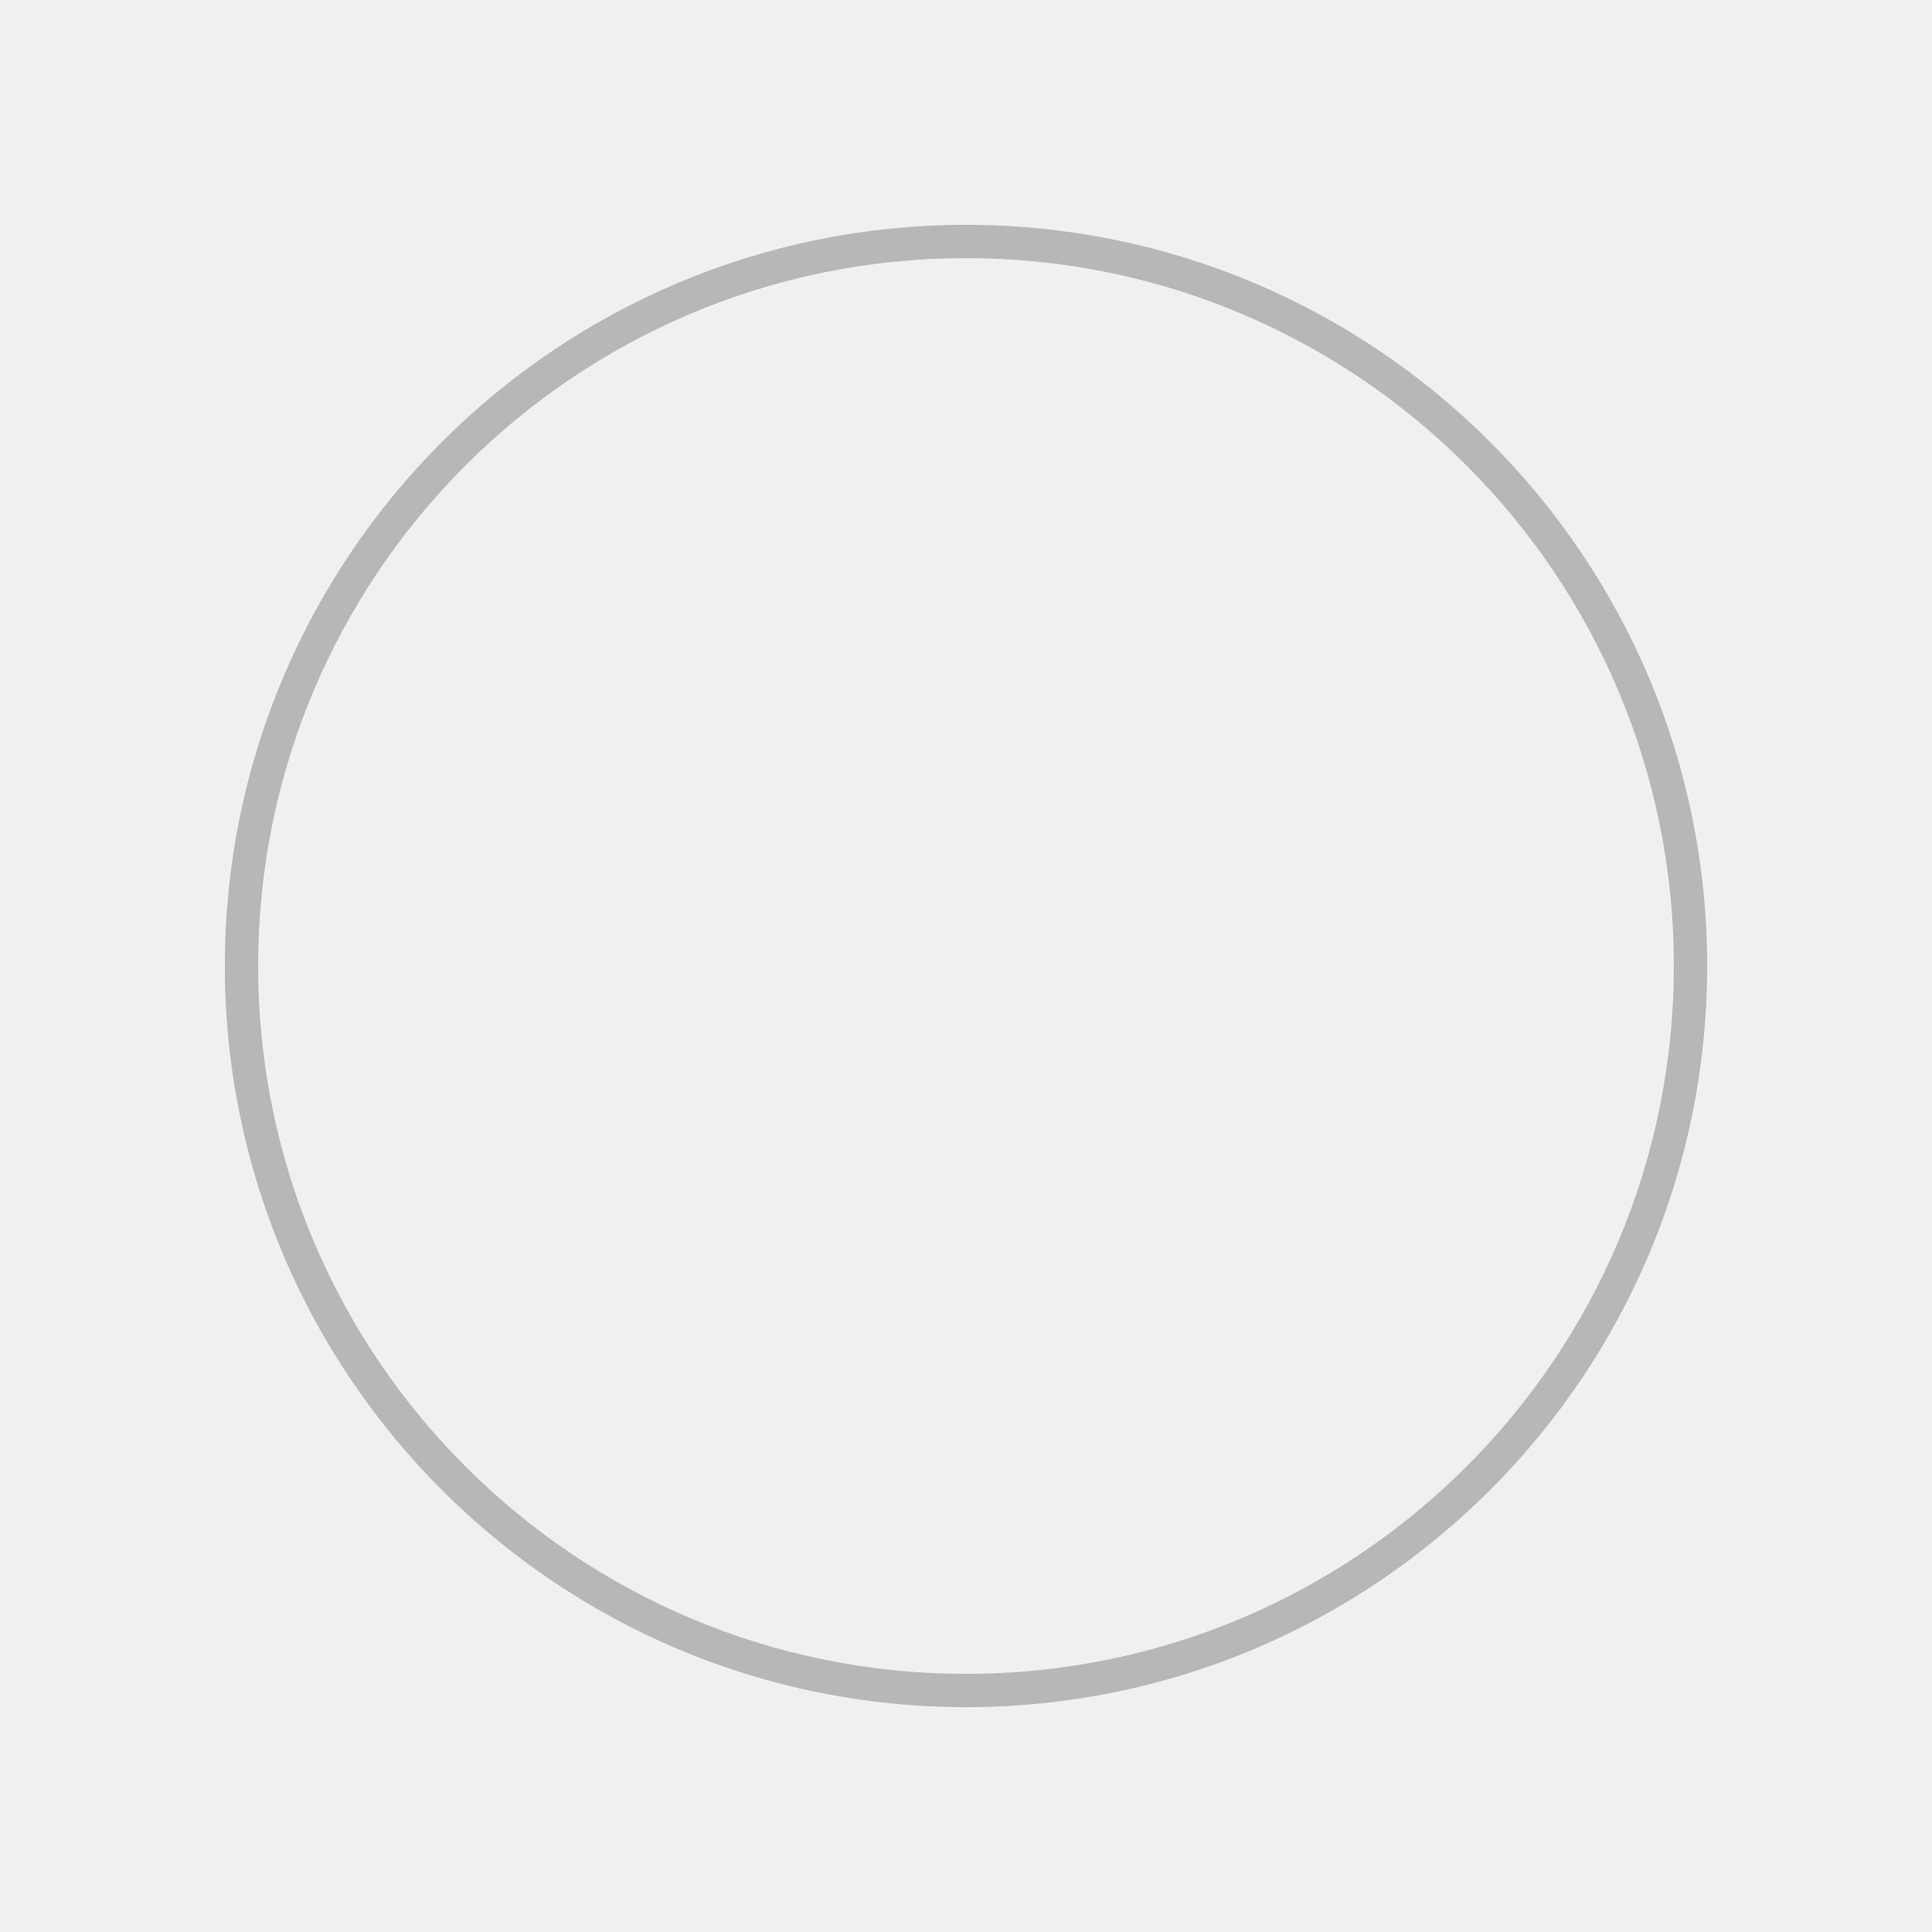
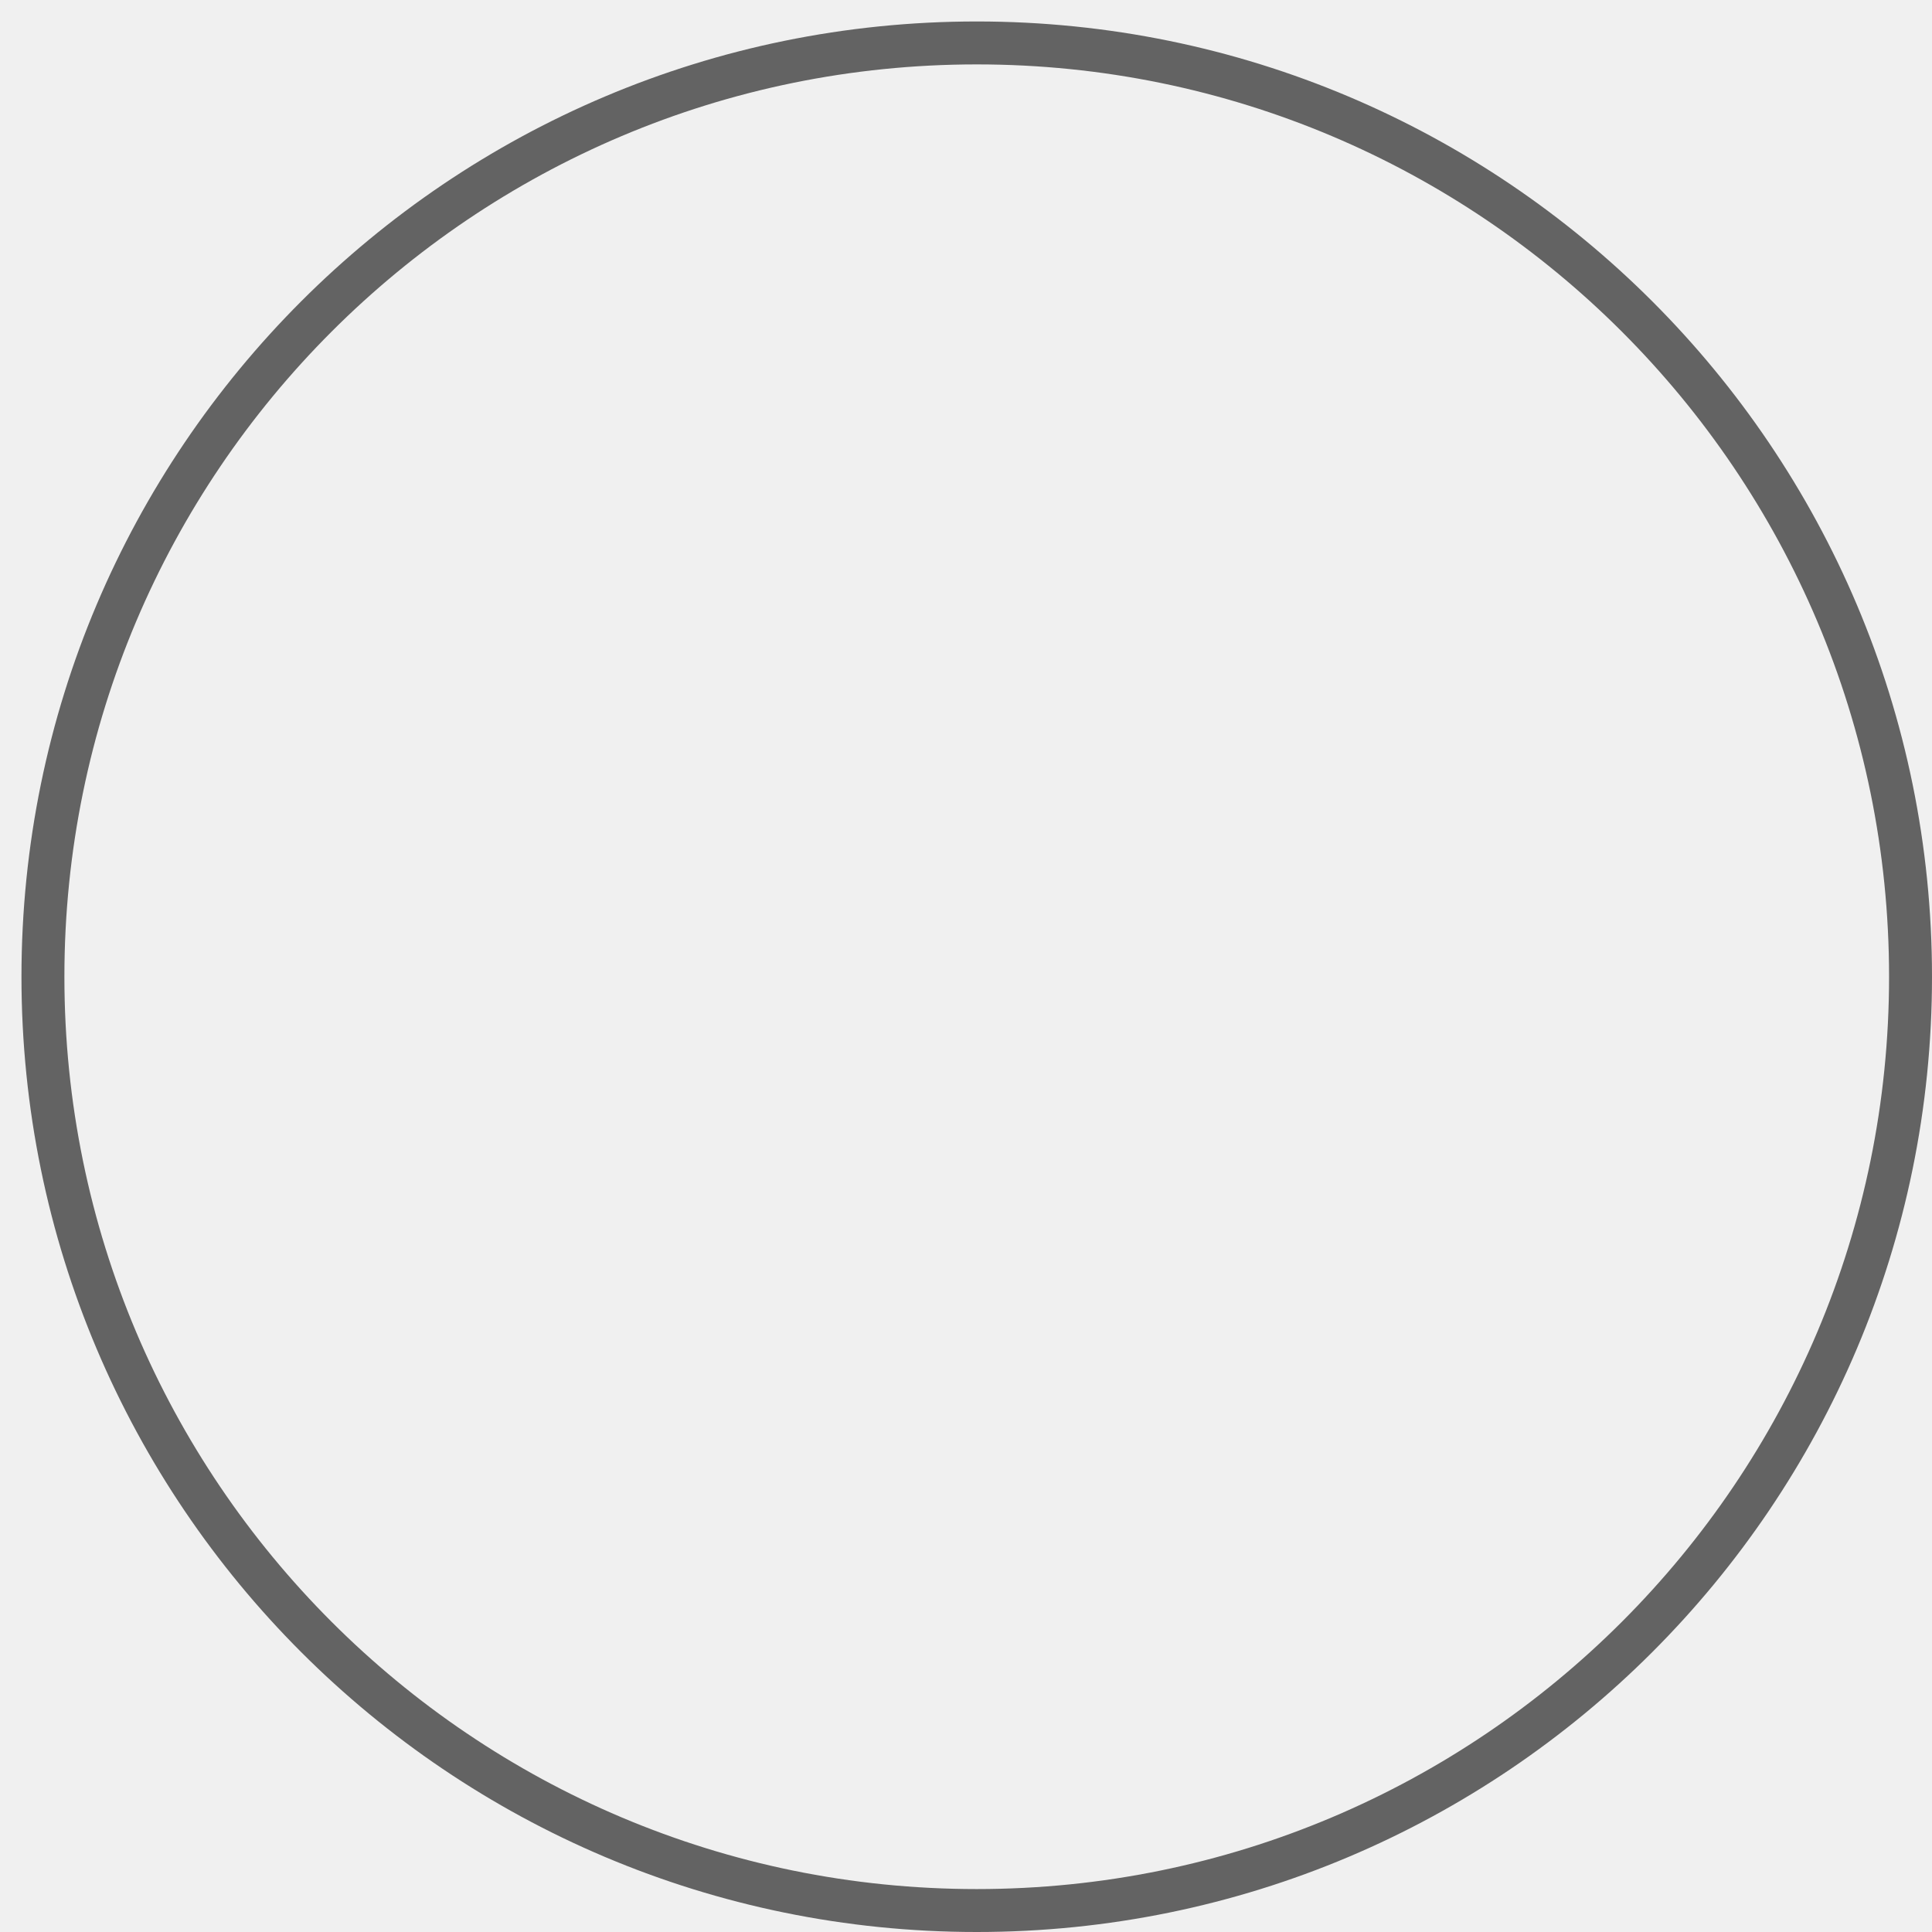
- <svg xmlns="http://www.w3.org/2000/svg" width="58" height="58" viewBox="0 0 58 58" fill="none">
-   <g clip-path="url(#clip0_1045_51)">
-     <path d="M29 50.75C41.012 50.75 50.75 41.012 50.75 29C50.75 16.988 41.012 7.25 29 7.25C16.988 7.25 7.25 16.988 7.25 29C7.25 41.012 16.988 50.75 29 50.75Z" stroke="#B7B7B7" stroke-linecap="round" stroke-linejoin="round" />
-   </g>
-   <defs>
-     <clipPath id="clip0_1045_51">
-       <rect width="58" height="58" fill="white" />
-     </clipPath>
-   </defs>
+ <svg xmlns="http://www.w3.org/2000/svg" width="45" height="45" viewBox="0 0 45 45" fill="none">
+   <path d="M22.75 44.5C34.762 44.5 44.5 34.762 44.5 22.75C44.5 10.738 34.762 1 22.75 1C10.738 1 1 10.738 1 22.75C1 34.762 10.738 44.5 22.75 44.5Z" stroke="#636363" stroke-linecap="round" stroke-linejoin="round" />
</svg>
